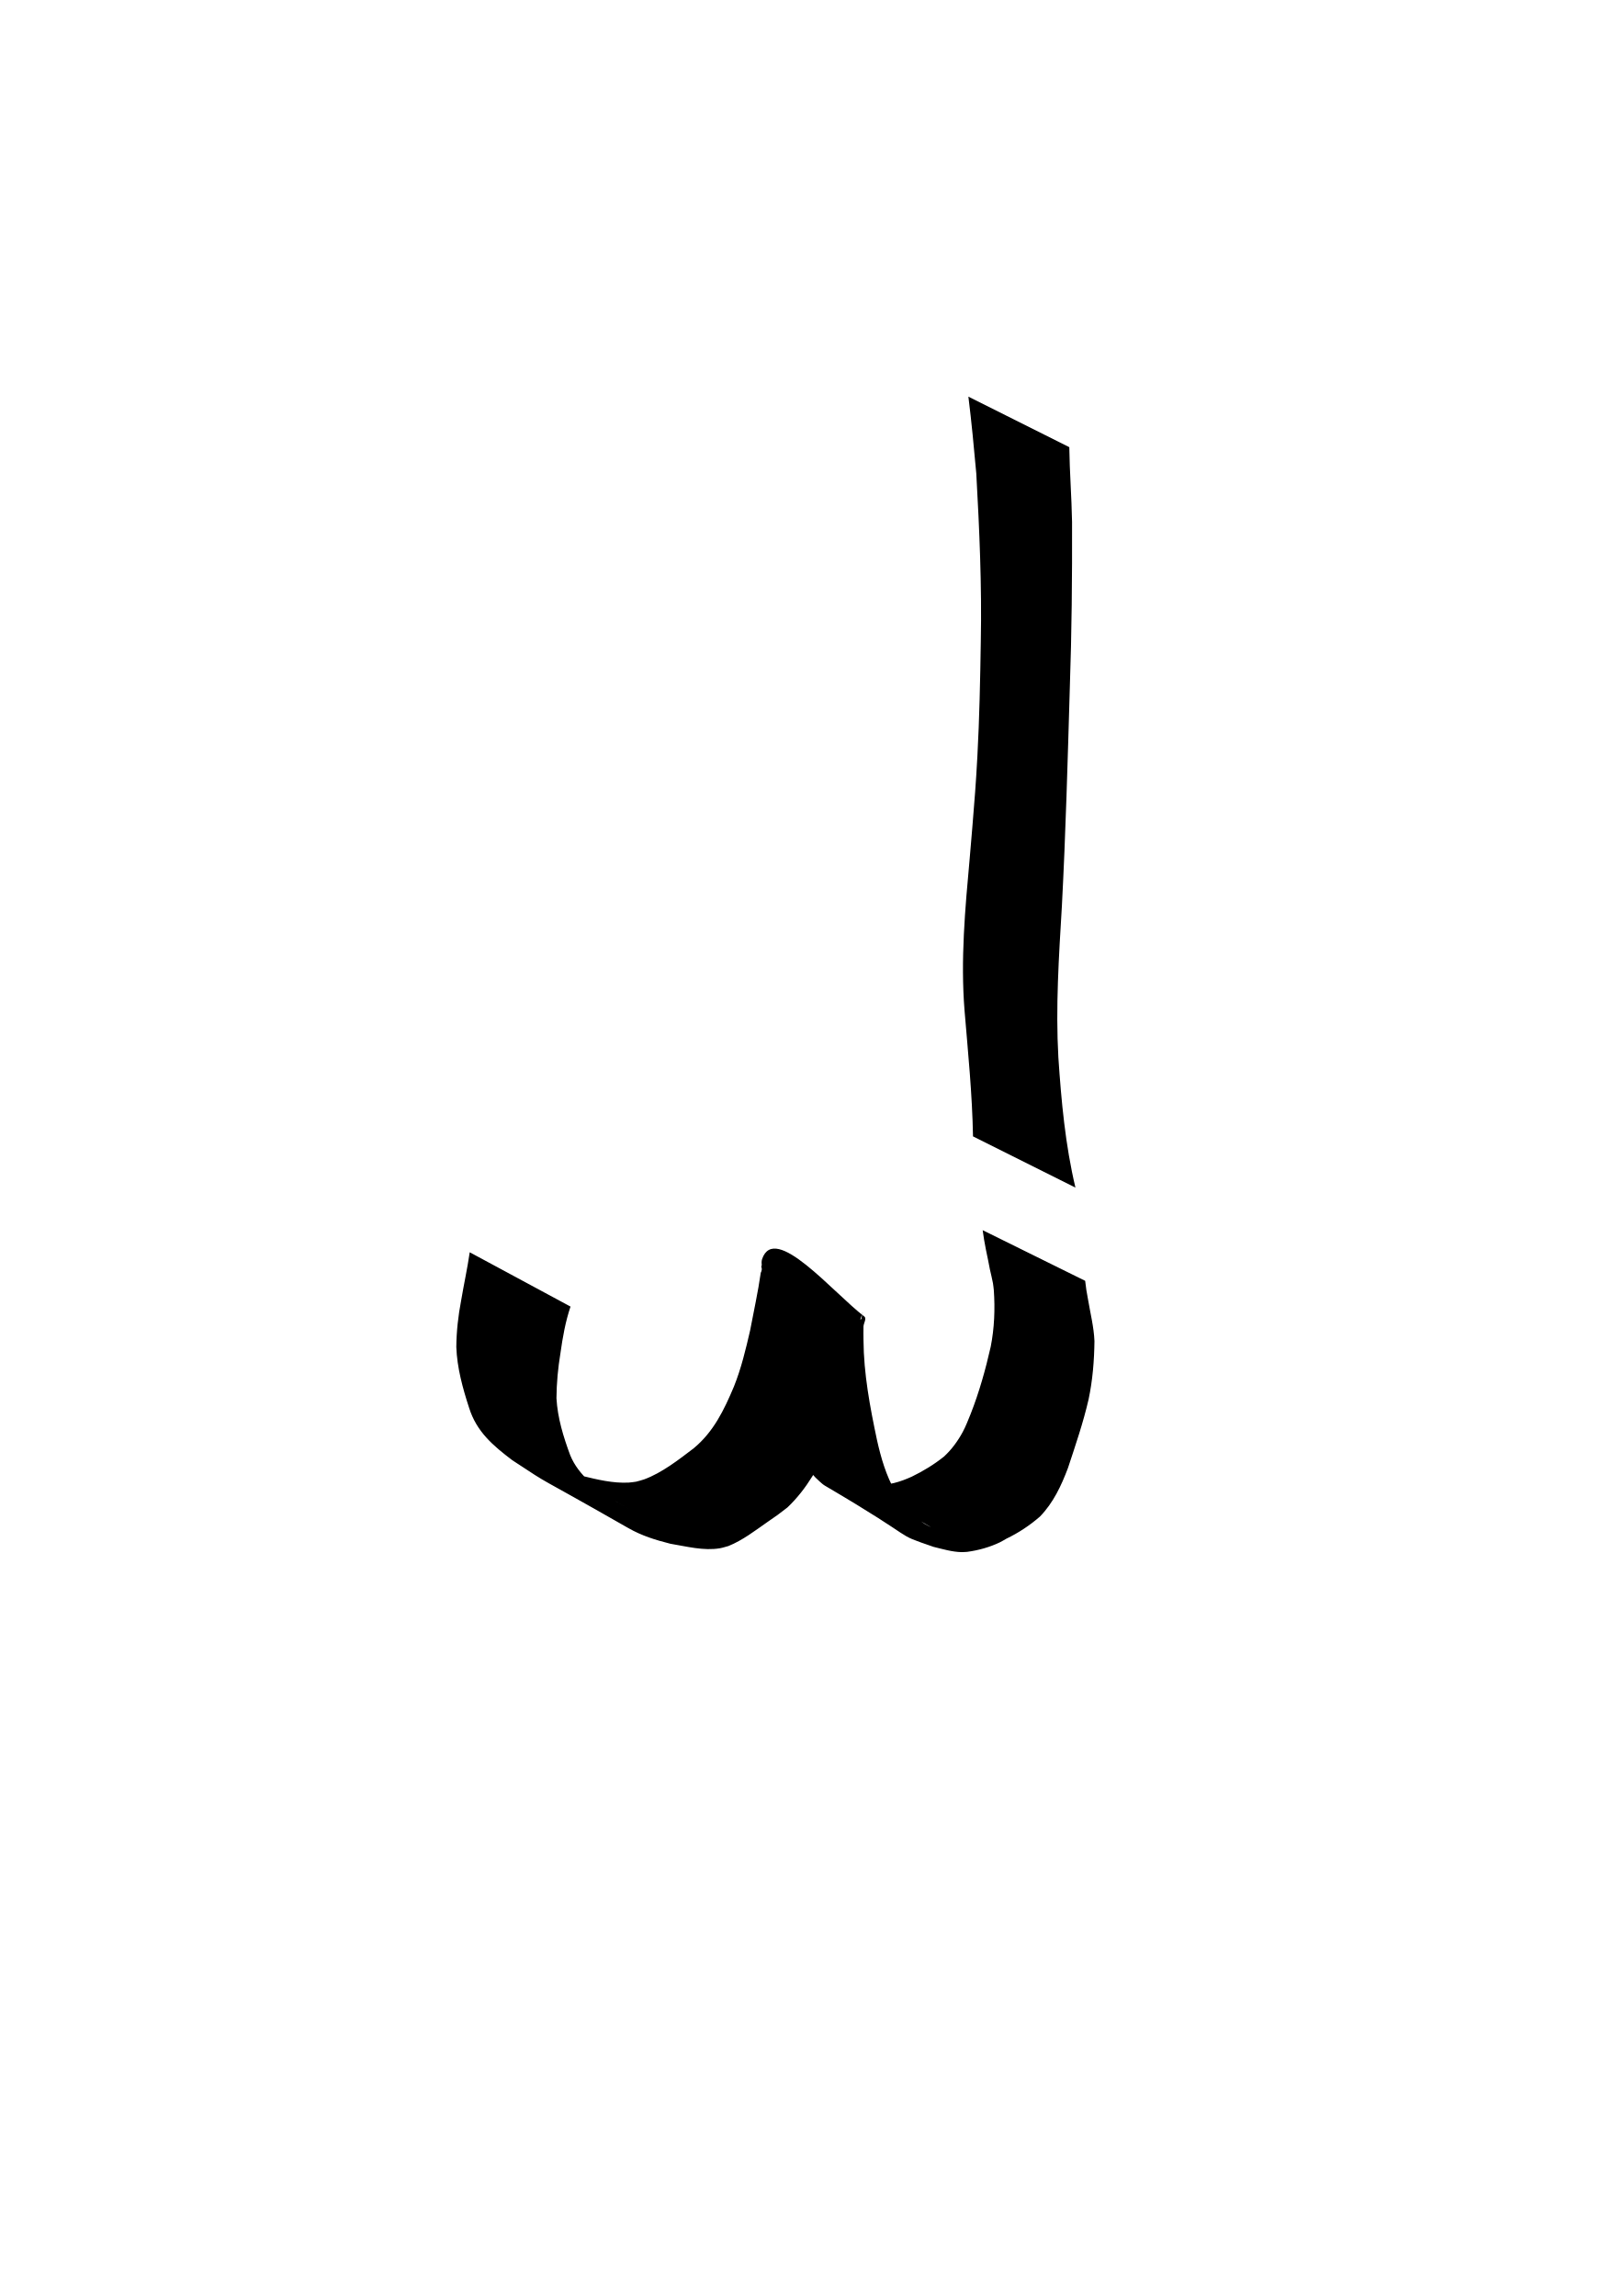
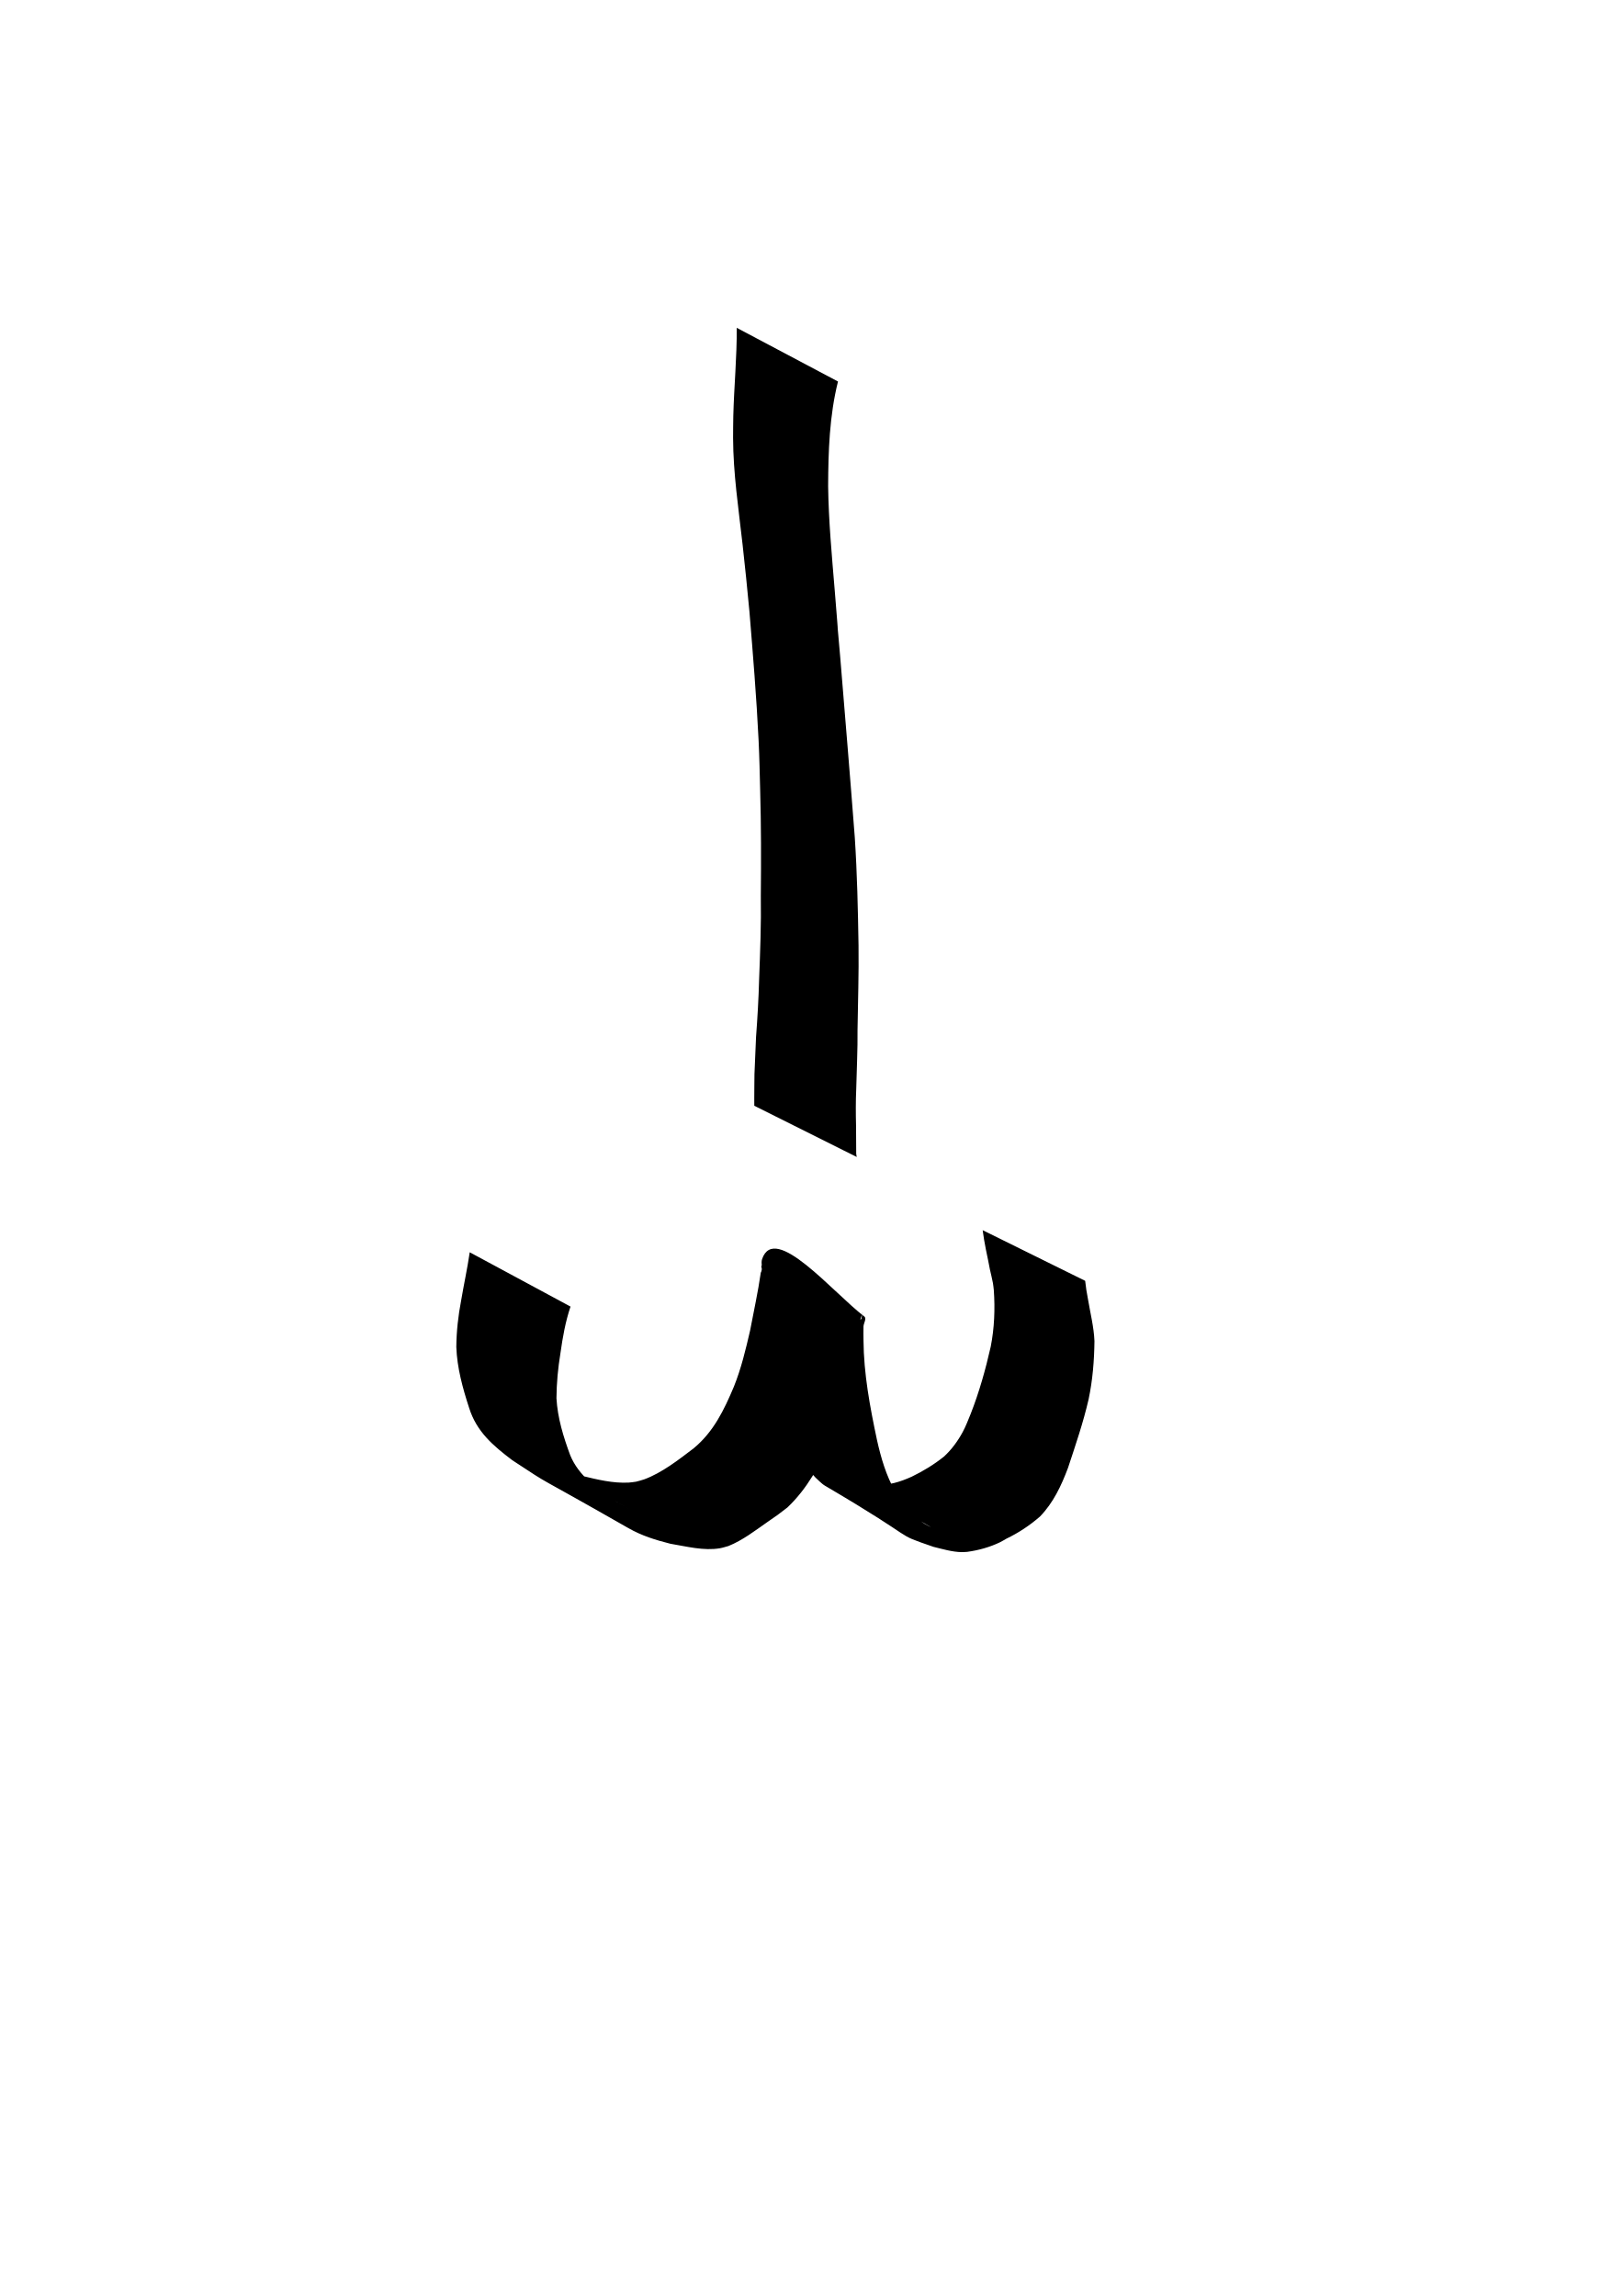
<svg xmlns="http://www.w3.org/2000/svg" width="210mm" height="297mm" viewBox="0 0 210 297" version="1.1" id="svg1">
  <defs id="defs1" />
  <g id="layer1">
    <path style="fill:#000000;fill-opacity:1;fill-rule:nonzero;stroke:none;stroke-width:0.265" id="path1" d="m 60.752,161.989 c -0.304,2.092 -0.761,4.157 -1.112,6.241 -0.381,1.989 -0.606,3.995 -0.623,6.019 0.1,2.692 0.822,5.309 1.652,7.856 0.966,3.095 3.097,4.894 5.593,6.785 5.677,3.734 1.871,1.27 15.001,8.774 1.742,0.996 3.513,1.541 5.443,2.029 2.065,0.341 4.309,0.944 6.414,0.58 0.371,-0.064 0.728,-0.191 1.091,-0.286 1.852,-0.748 3.43,-1.981 5.054,-3.113 1.788,-1.246 0.866,-0.571 2.581,-1.88 2.529,-2.399 4.189,-5.461 5.589,-8.61 0.988,-2.396 1.733,-4.876 2.37,-7.384 0.48,-2.525 0.898,-5.062 1.365,-7.59 -0.651,1.186 0.627,-2.126 0.386,-1.624 -0.136,0.283 -0.039,1.017 -0.323,0.884 -4.345,-2.037 -8.235,-4.976 -12.611,-6.948 -0.412,-0.186 0.126,0.895 0.175,1.344 0.068,0.624 0.118,1.25 0.176,1.875 0.312,4.426 0.939,8.814 1.733,13.177 0.431,2.354 1.067,4.68 2.063,6.863 0.486,1.065 0.736,1.424 1.319,2.394 0.536,0.835 1.161,1.602 1.91,2.255 0.218,0.19 0.428,0.395 0.678,0.542 12.902,7.576 8.479,5.987 14.06,7.922 1.187,0.288 2.393,0.655 3.626,0.682 0.244,0.005 0.487,-0.023 0.73,-0.035 1.45,-0.197 2.915,-0.601 4.239,-1.239 0.284,-0.137 0.549,-0.308 0.824,-0.462 1.575,-0.757 3.036,-1.721 4.35,-2.869 1.724,-1.776 2.754,-3.984 3.616,-6.27 0.972,-2.939 1.978,-5.873 2.672,-8.892 0.523,-2.476 0.728,-5.009 0.757,-7.536 -0.076,-1.827 -0.536,-3.609 -0.836,-5.409 -0.163,-0.788 -0.274,-1.585 -0.366,-2.384 0,0 -13.256,-6.549 -13.256,-6.549 v 0 c 0.113,0.849 0.255,1.694 0.424,2.534 0.199,0.847 0.336,1.701 0.514,2.553 0.124,0.594 0.291,1.179 0.394,1.777 0.051,0.295 0.073,0.594 0.11,0.891 0.17,2.438 0.075,4.91 -0.4,7.311 -0.667,2.953 -1.485,5.869 -2.591,8.691 -0.327,0.8 -0.627,1.599 -1.038,2.361 -0.631,1.169 -1.435,2.264 -2.413,3.164 -1.284,1.026 -2.683,1.881 -4.163,2.598 -1.481,0.674 -3.05,1.173 -4.699,1.043 -1.369,-0.183 -2.731,-0.463 -3.992,-1.045 -4.769,-2.475 -0.228,-0.133 11.073,6.486 0.242,0.142 -0.508,-0.243 -0.746,-0.391 -0.836,-0.52 -1.594,-1.186 -2.233,-1.931 -0.493,-0.674 -1.143,-1.525 -1.554,-2.245 -1.168,-2.045 -1.84,-4.351 -2.349,-6.634 -0.905,-4.264 -1.723,-8.58 -1.75,-12.954 -2.7e-4,-0.584 -0.021,-1.169 -0.001,-1.752 0.014,-0.433 0.447,-1.032 0.102,-1.295 -4.019,-3.061 -11.591,-12.206 -13.215,-7.422 -0.191,0.561 0.136,1.227 -0.172,1.769 -0.356,2.506 -0.909,4.972 -1.377,7.459 -0.567,2.455 -1.15,4.912 -2.093,7.256 -1.261,3.004 -2.63,5.861 -5.203,7.986 -1.93,1.472 -4.101,3.173 -6.394,4.02 -0.344,0.127 -0.705,0.202 -1.058,0.303 -0.316,0.039 -0.631,0.099 -0.949,0.116 -2.03,0.111 -4.062,-0.389 -6.015,-0.862 -1.366,-0.438 -2.649,-0.92 -3.928,-1.576 -0.427,-0.219 -1.681,-0.927 -1.267,-0.684 3.516,2.062 15.547,9.021 9.44,5.488 -2.321,-1.574 -4.706,-3.225 -5.805,-5.916 -0.879,-2.37 -1.633,-4.823 -1.775,-7.363 0.016,-1.957 0.197,-3.906 0.517,-5.837 0.284,-2.032 0.643,-4.069 1.302,-6.017 z" />
-     <path style="fill:#000000;fill-opacity:1;fill-rule:nonzero;stroke:none;stroke-width:0.265" id="path2" d="m 139.09,153.621 c -1.313,-5.522 -1.827,-11.178 -2.207,-16.827 -0.367,-6.533 0.066,-13.06 0.454,-19.579 0.496,-9.427 0.751,-18.864 1.028,-28.299 0.248,-7.132 0.311,-14.268 0.288,-21.404 -0.056,-3.225 -0.314,-6.442 -0.356,-9.668 0,0 -13.051,-6.535 -13.051,-6.535 v 0 c 0.41,3.305 0.724,6.621 1.021,9.938 0.403,7.249 0.729,14.505 0.582,21.768 -0.075,4.939 -0.175,9.874 -0.44,14.807 -0.195,3.618 -0.362,5.644 -0.655,9.214 -0.109,1.33 -0.226,2.66 -0.339,3.99 -0.595,6.545 -1.195,13.126 -0.666,19.698 0.449,5.417 0.997,10.835 1.093,16.273 z" />
+     <path style="fill:#000000;fill-opacity:1;fill-rule:nonzero;stroke:none;stroke-width:0.265" id="path4" d="m 95.285,42.405 c 0.027,3.805 -0.349,7.599 -0.444,11.401 -0.024,0.944 -0.019,1.888 -0.028,2.831 0.014,4.615 0.71,9.179 1.223,13.754 0.415,3.699 0.528,5 0.892,8.724 0.454,5.547 0.915,11.098 1.184,16.657 0.109,2.258 0.146,4.17 0.202,6.414 0.133,4.564 0.128,9.131 0.086,13.696 0.058,3.607 -0.082,7.209 -0.221,10.812 -0.066,2.492 -0.211,4.979 -0.398,7.464 -0.068,1.592 -0.133,3.185 -0.203,4.777 -0.022,1.045 -0.012,2.091 -0.026,3.136 -0.001,0.637 -0.002,0.315 0.003,0.965 0,0 13.246,6.623 13.246,6.623 v 0 c -0.089,-0.555 -0.063,-0.264 -0.066,-0.873 -0.015,-1.048 -0.01,-2.095 -0.018,-3.142 -0.04,-1.601 -0.049,-3.203 0.024,-4.804 0.059,-2.54 0.192,-5.078 0.166,-7.619 0.056,-3.636 0.175,-7.271 0.13,-10.908 -0.077,-4.659 -0.176,-9.32 -0.483,-13.971 -0.594,-7.798 -1.252,-15.59 -1.889,-23.385 -1.11,-12.714 0.313,3.754 -0.712,-8.651 -0.368,-4.46 -0.787,-8.919 -0.847,-13.398 0.017,-4.541 0.168,-9.132 1.275,-13.559 z" />
  </g>
</svg>
